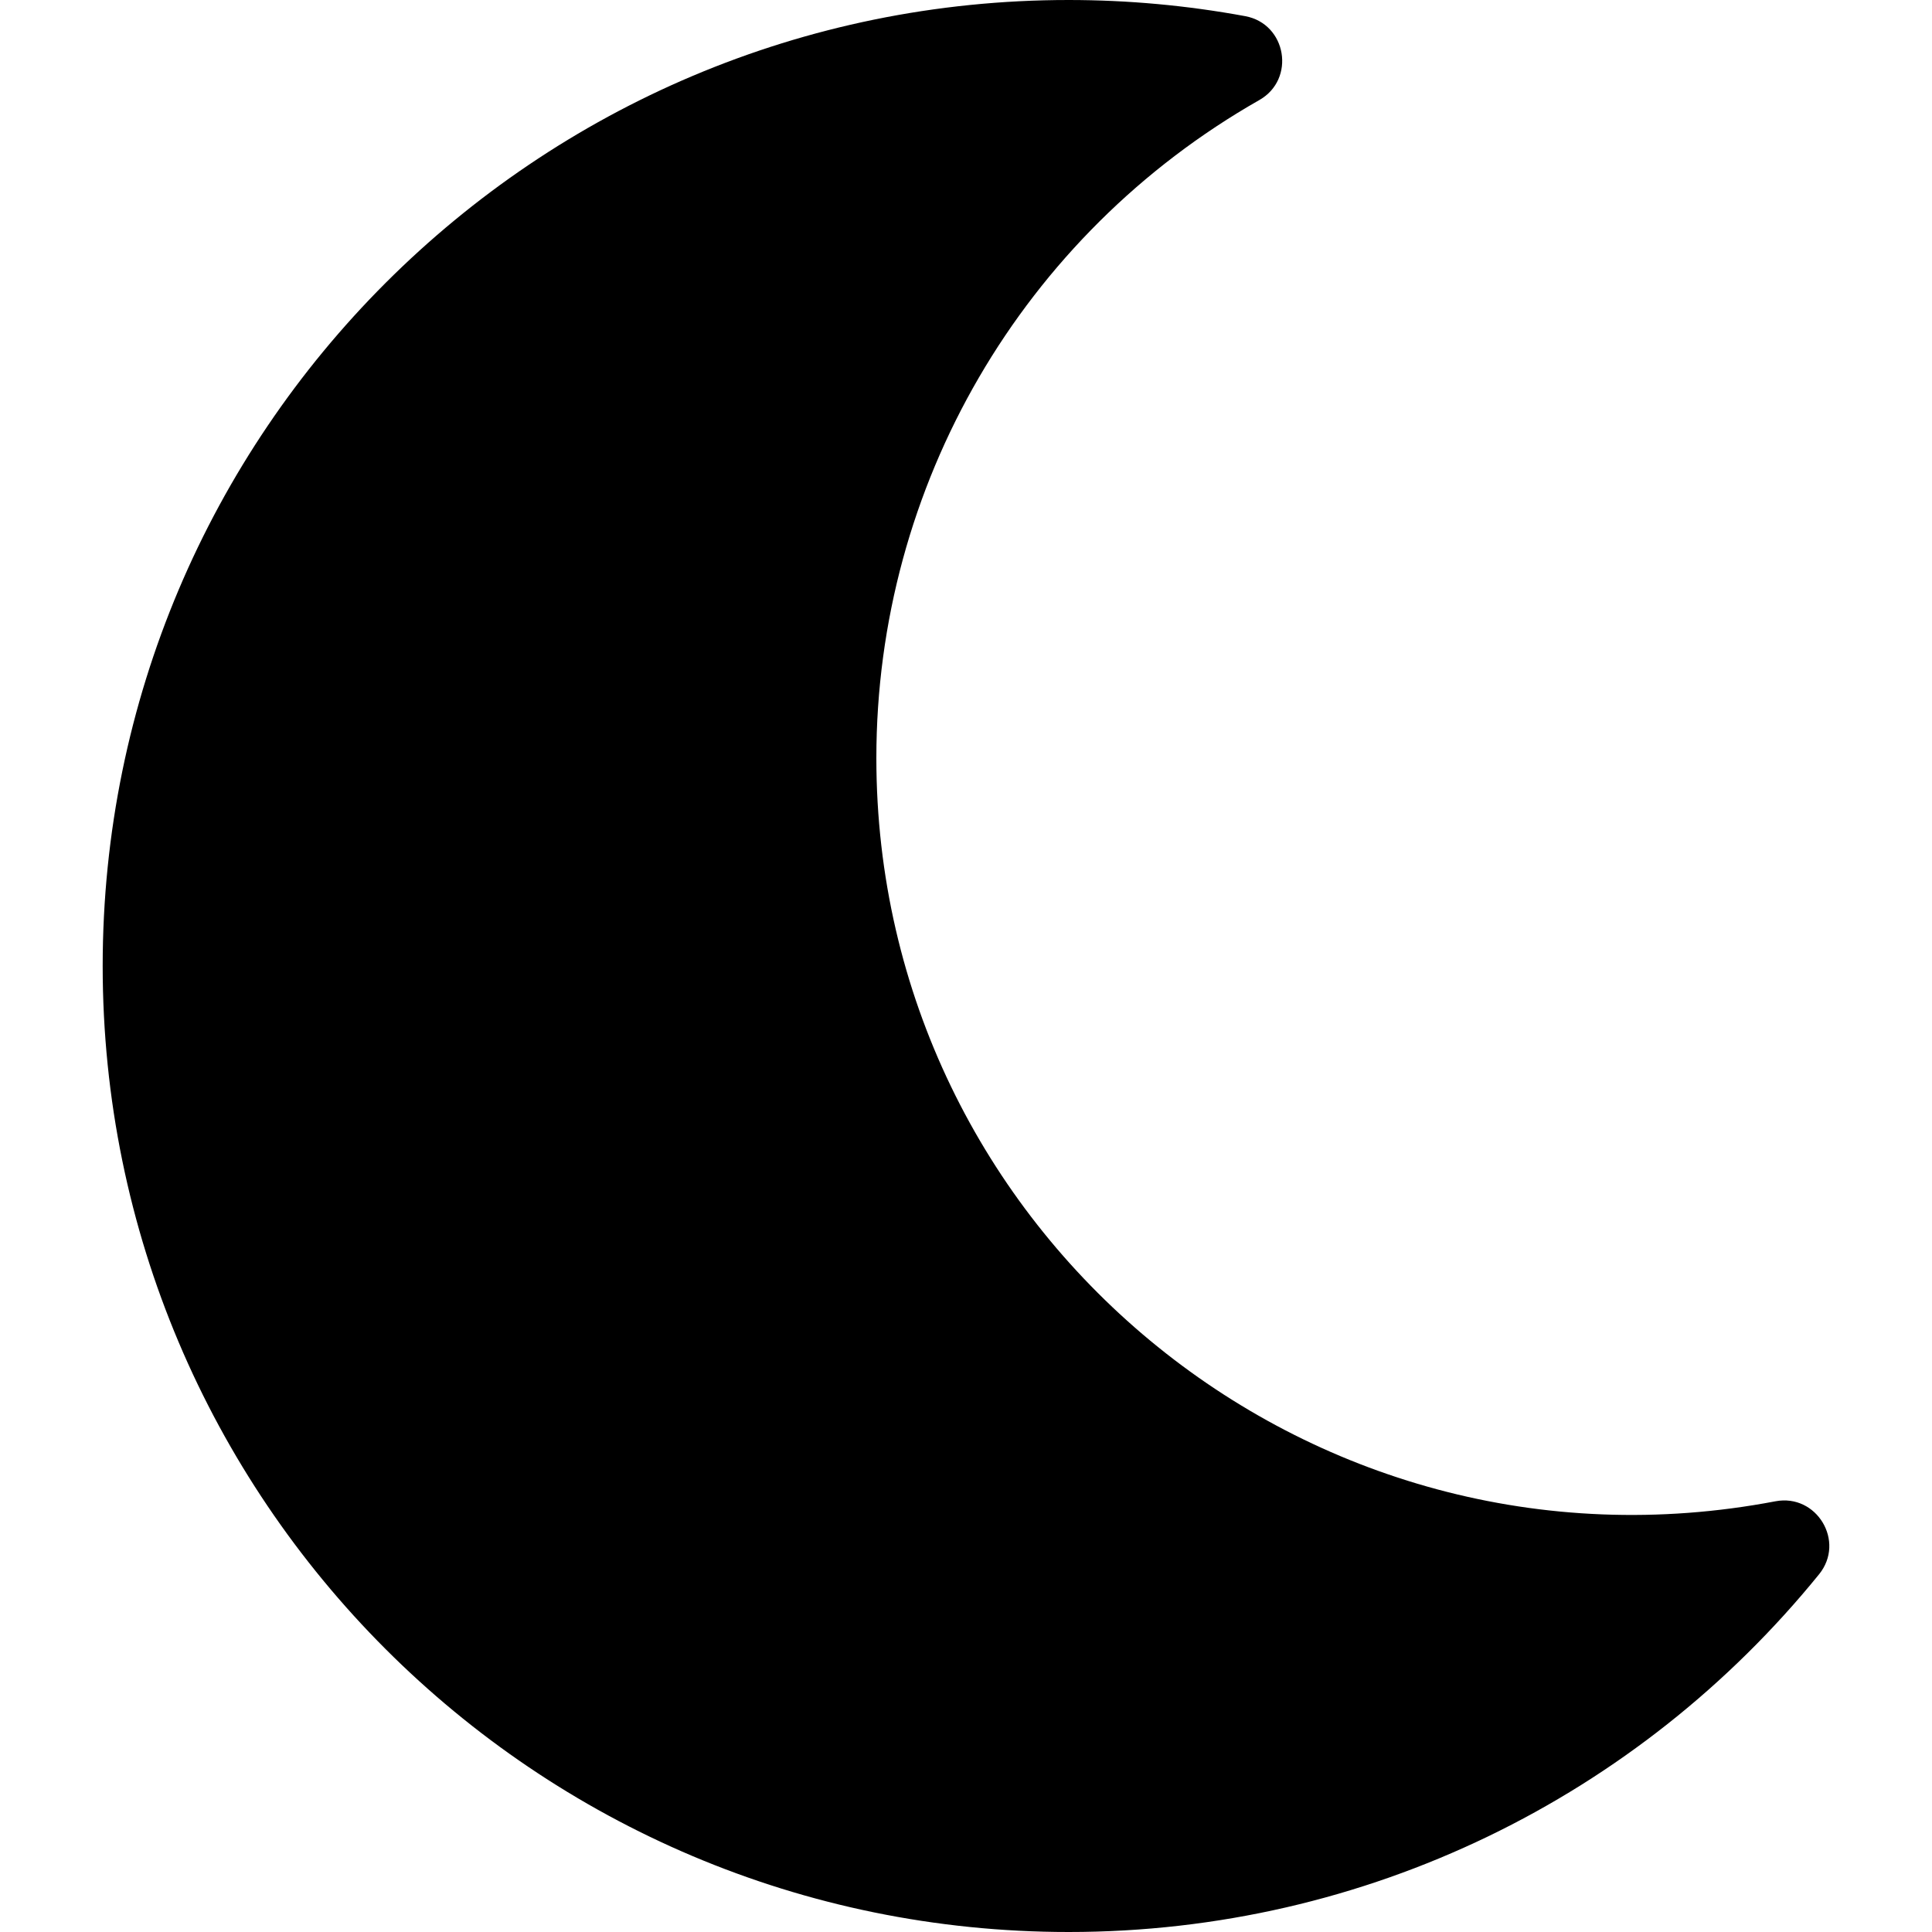
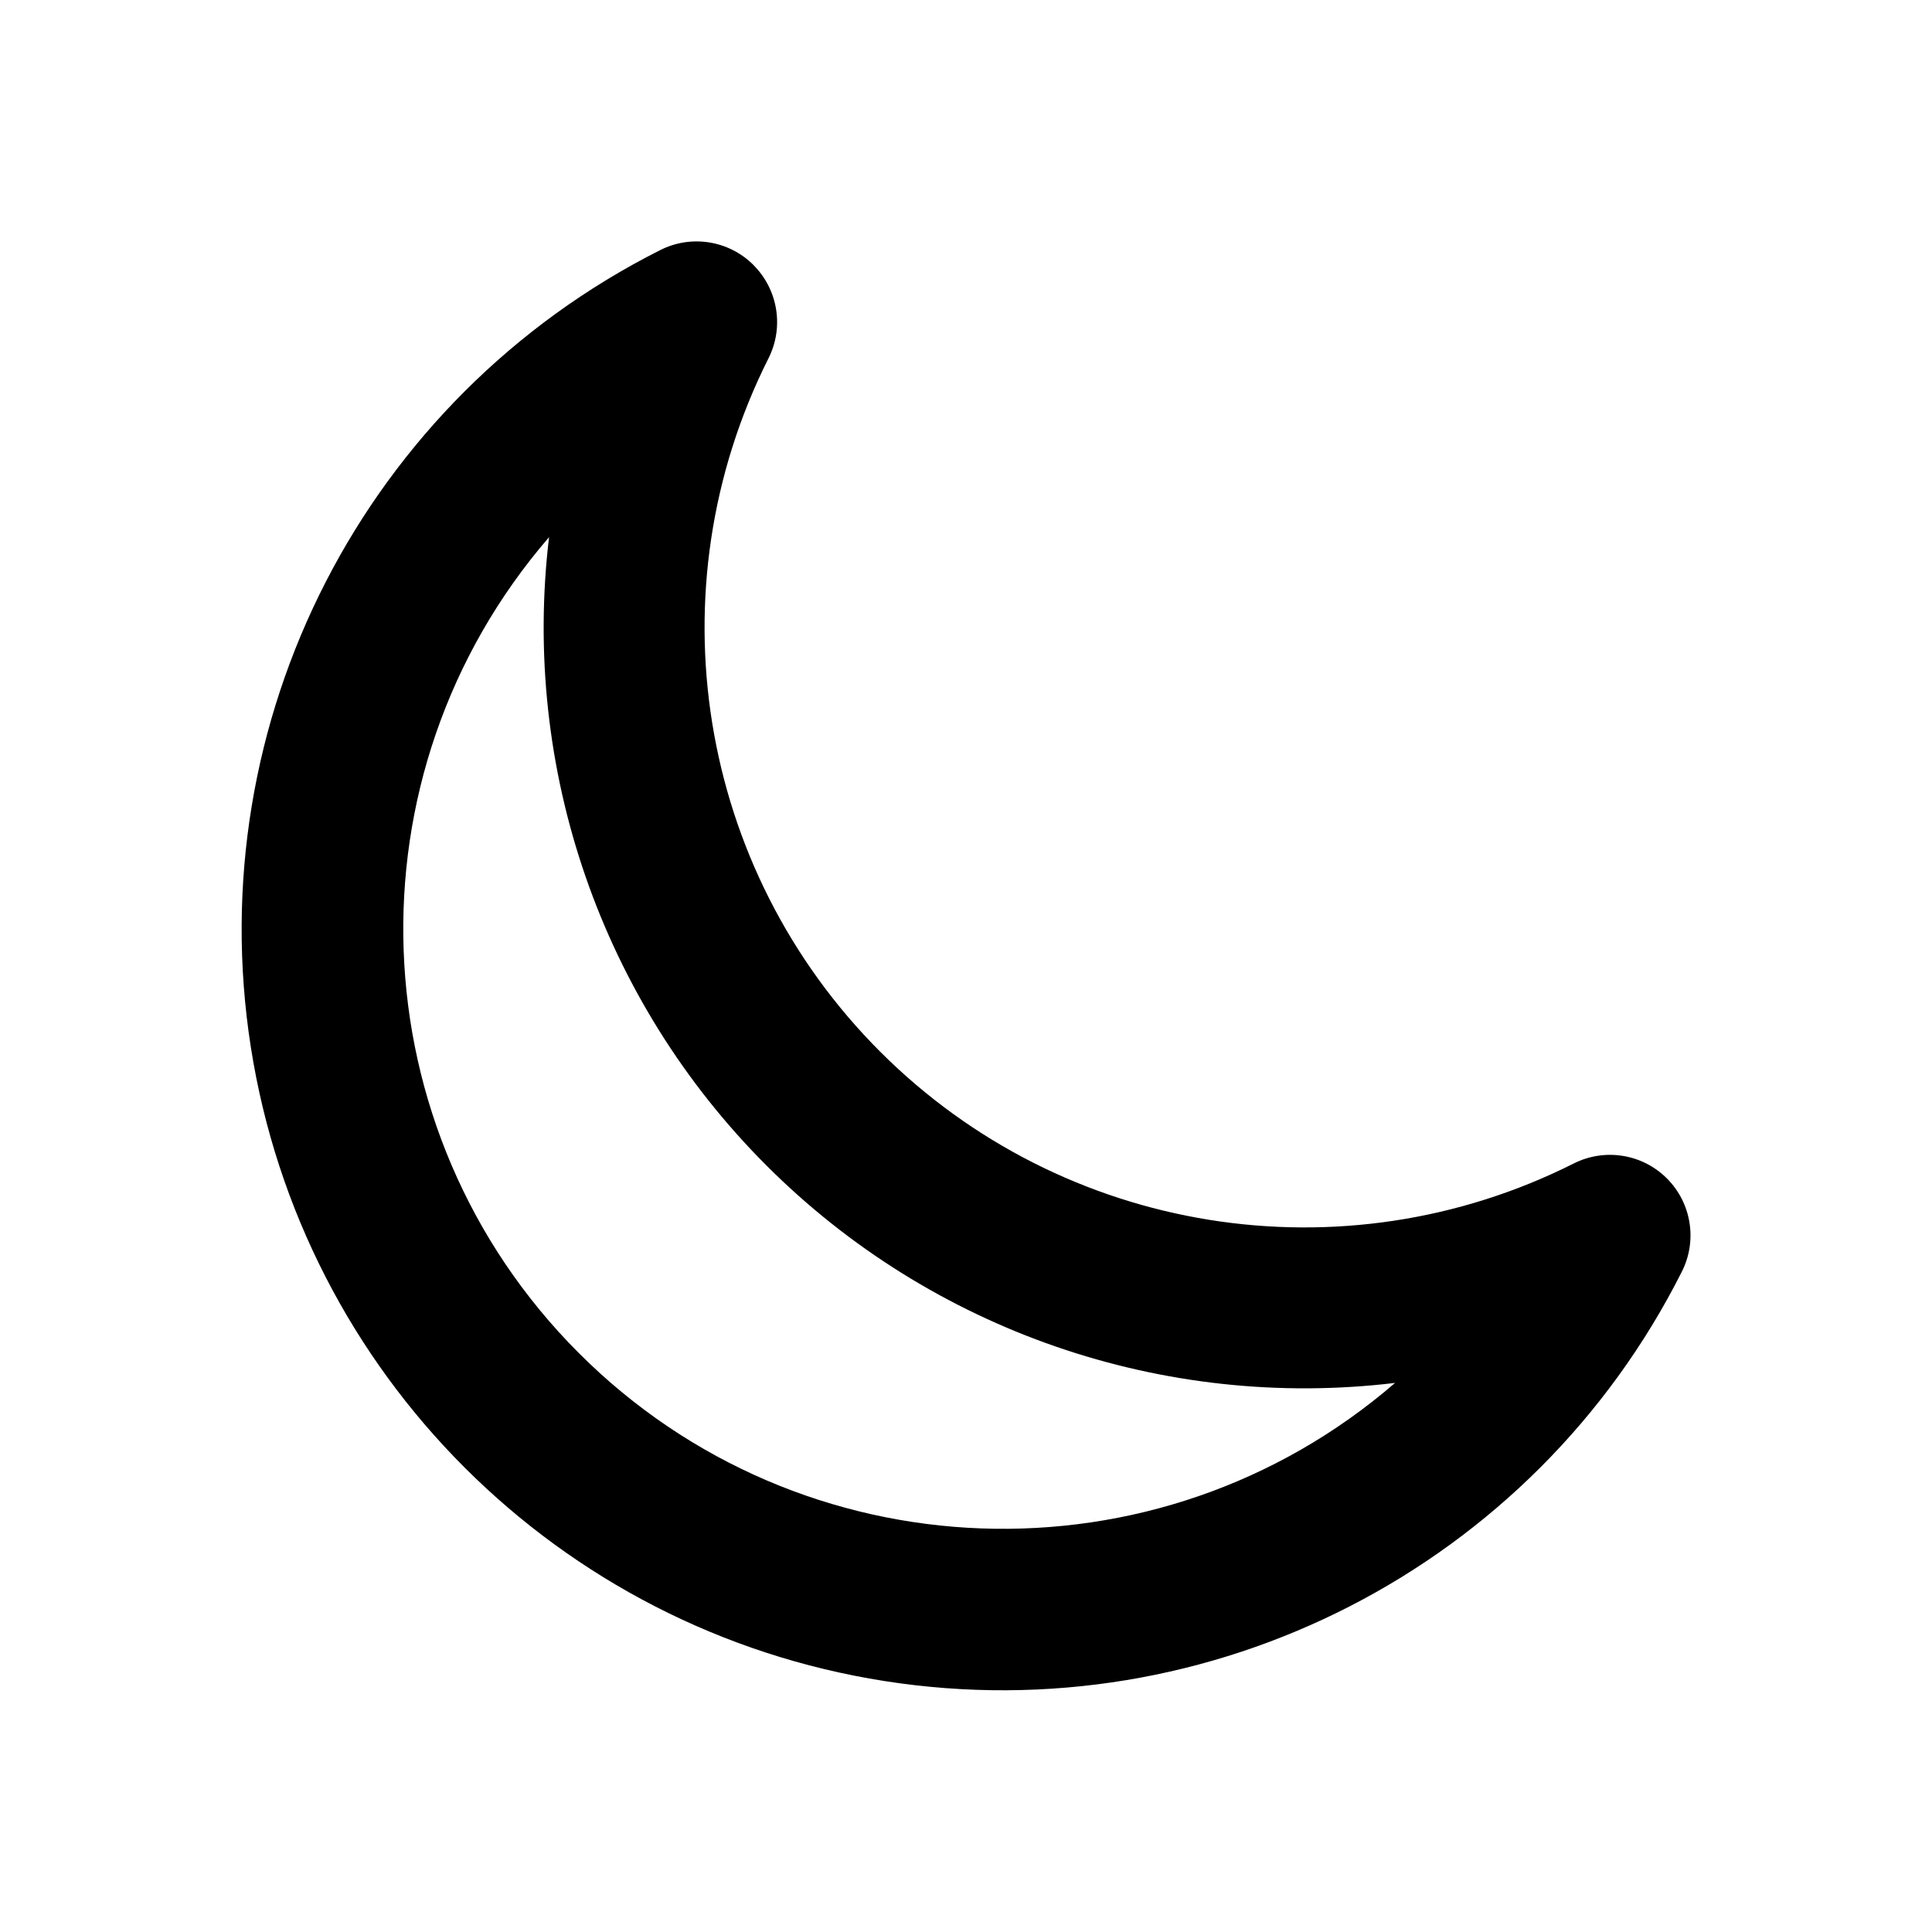
- <svg xmlns="http://www.w3.org/2000/svg" class="icon-moon" width="20" height="20" viewBox="0 0 512 512">
-   <path d="M283.211 512c78.962 0 151.079-35.925 198.857-94.792 7.068-8.708-.639-21.43-11.562-19.35-124.203 23.654-238.262-71.576-238.262-196.954 0-72.222 38.662-138.635 101.498-174.394 9.686-5.512 7.25-20.197-3.756-22.23A258.156 258.156 0 0 0 283.211 0c-141.309 0-256 114.511-256 256 0 141.309 114.511 256 256 256z" />
+ <svg xmlns="http://www.w3.org/2000/svg" width="24" height="24" class="icon-moon" viewBox="0 0 24 24">
+   <path d="M9.36 3.293a1 1 0 01.187 1.157A7.45 7.45 0 0019.55 14.453a1 1 0 011.343 1.343 9.45 9.45 0 11-12.69-12.69 1 1 0 011.158.187zM6.823 6.67A7.45 7.45 0 0017.33 17.179 9.45 9.45 0 016.821 6.67z" />
</svg>
